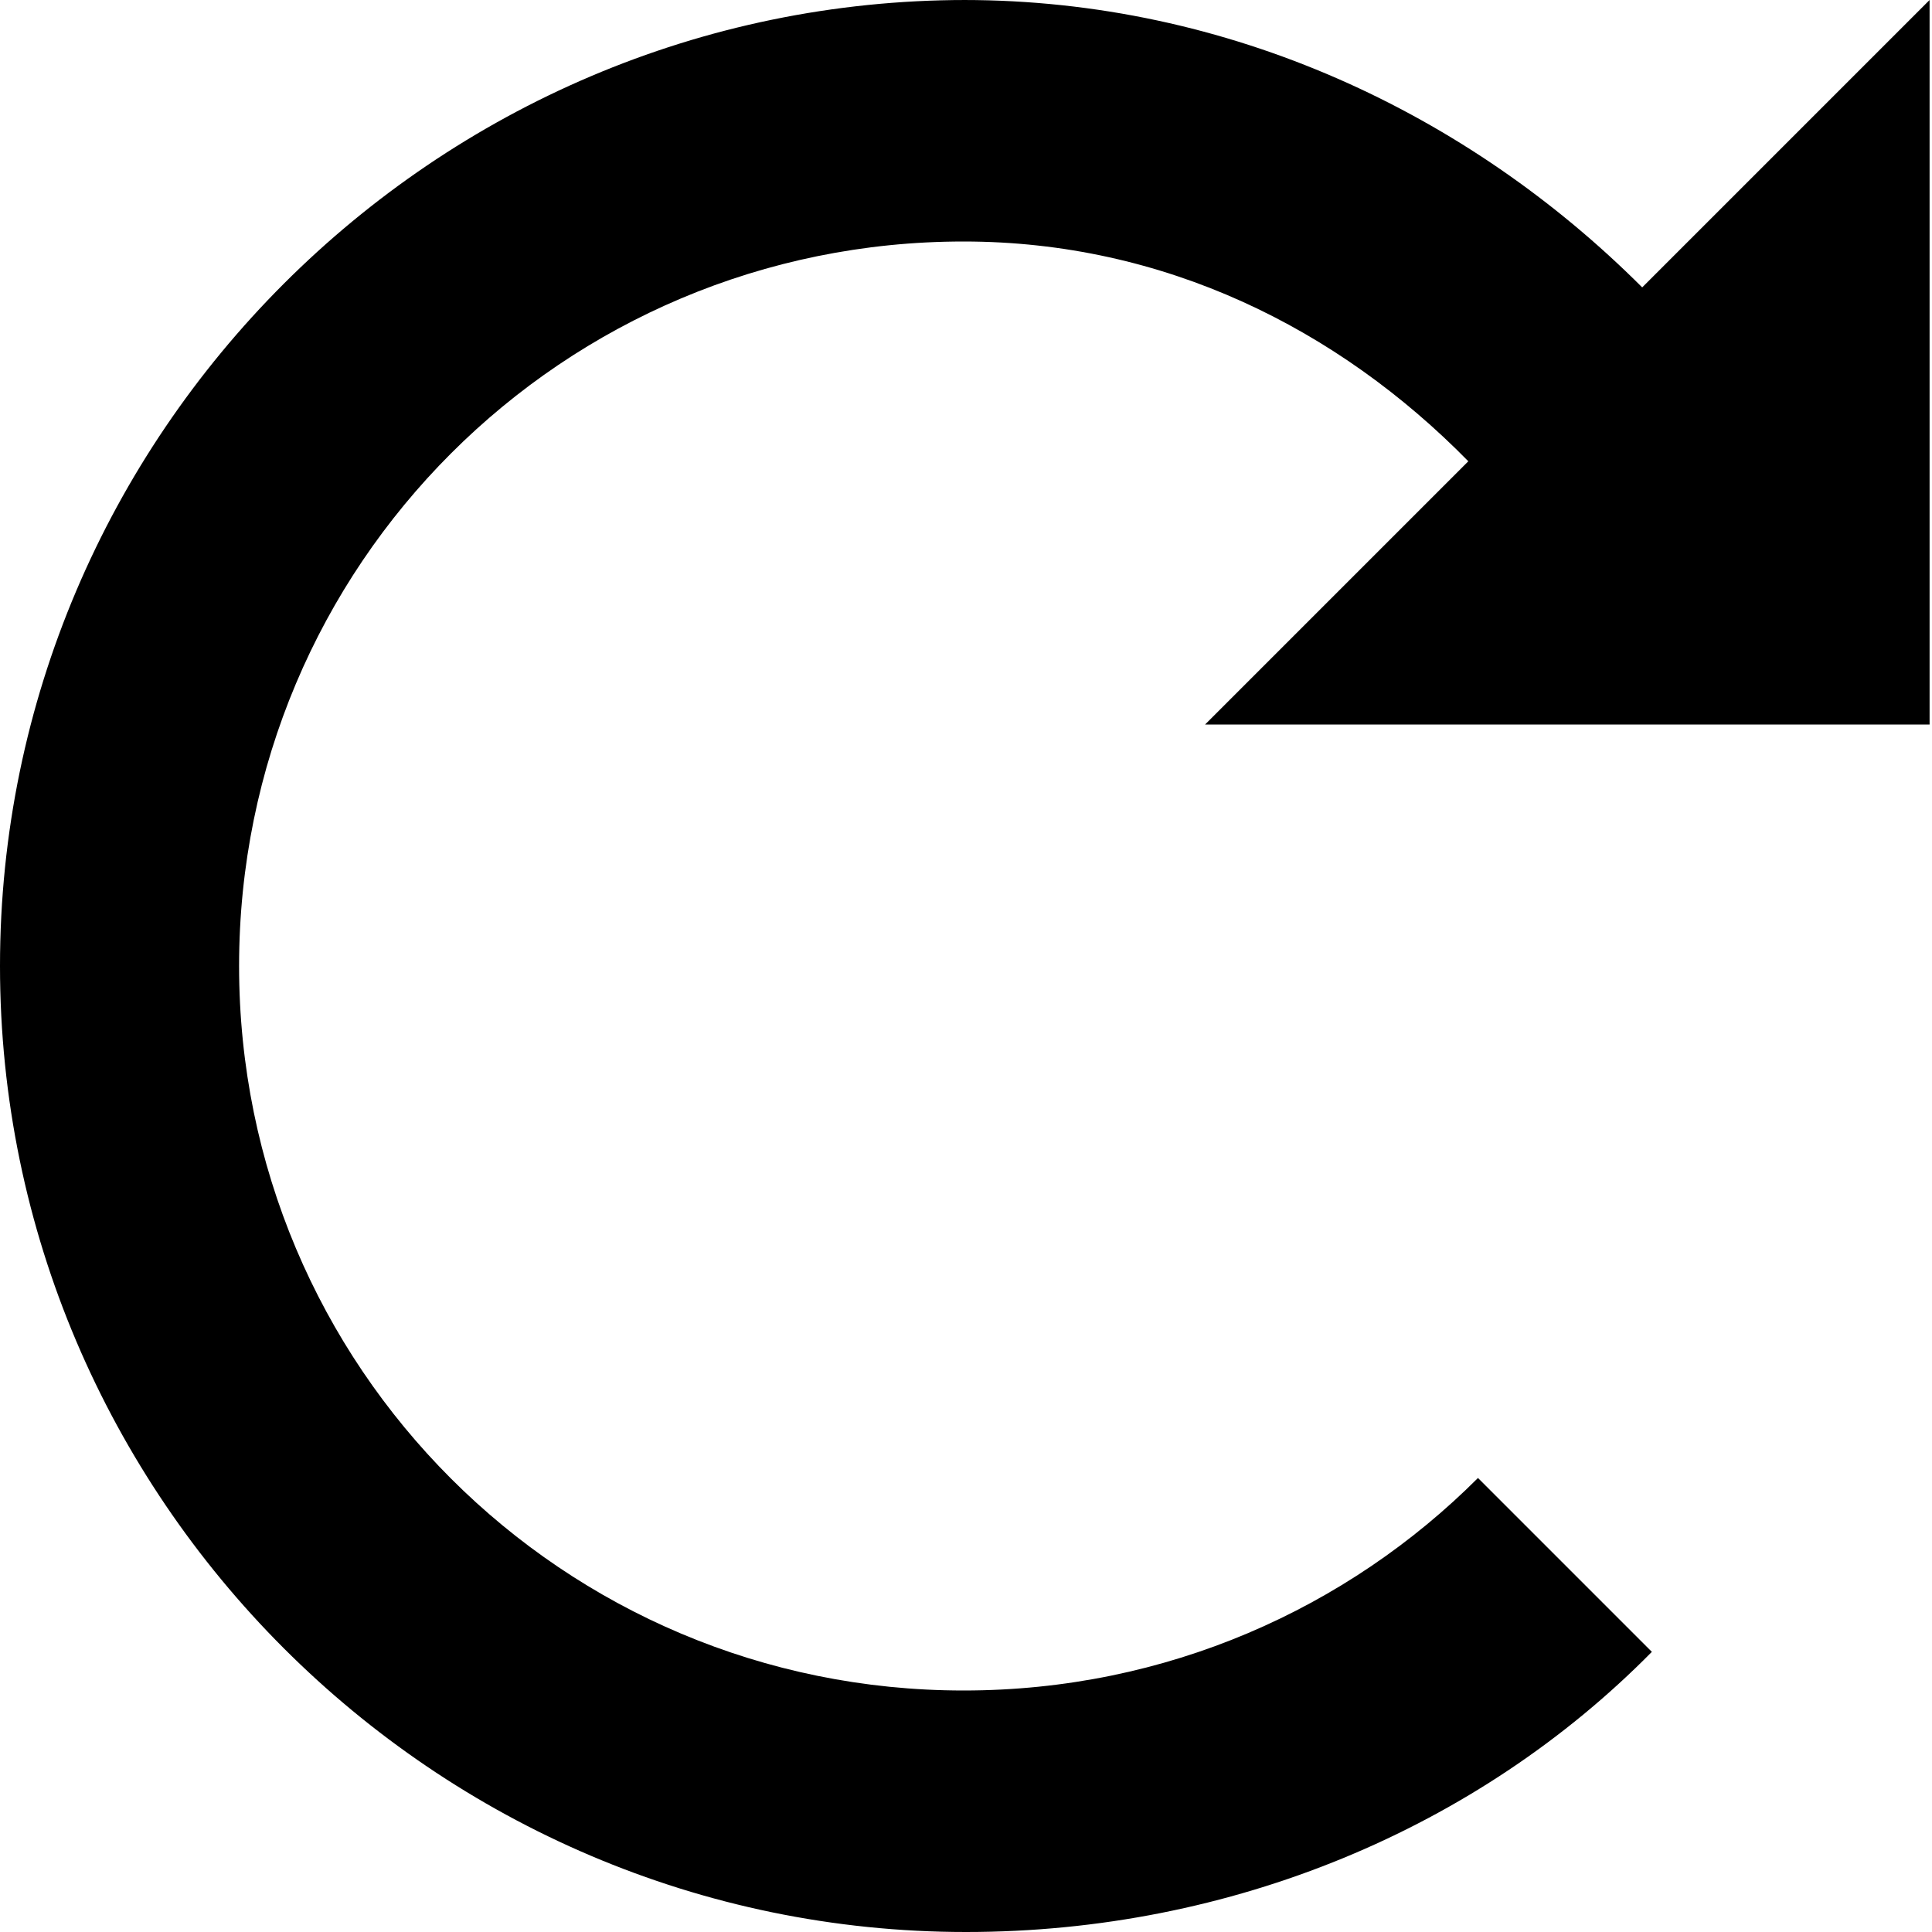
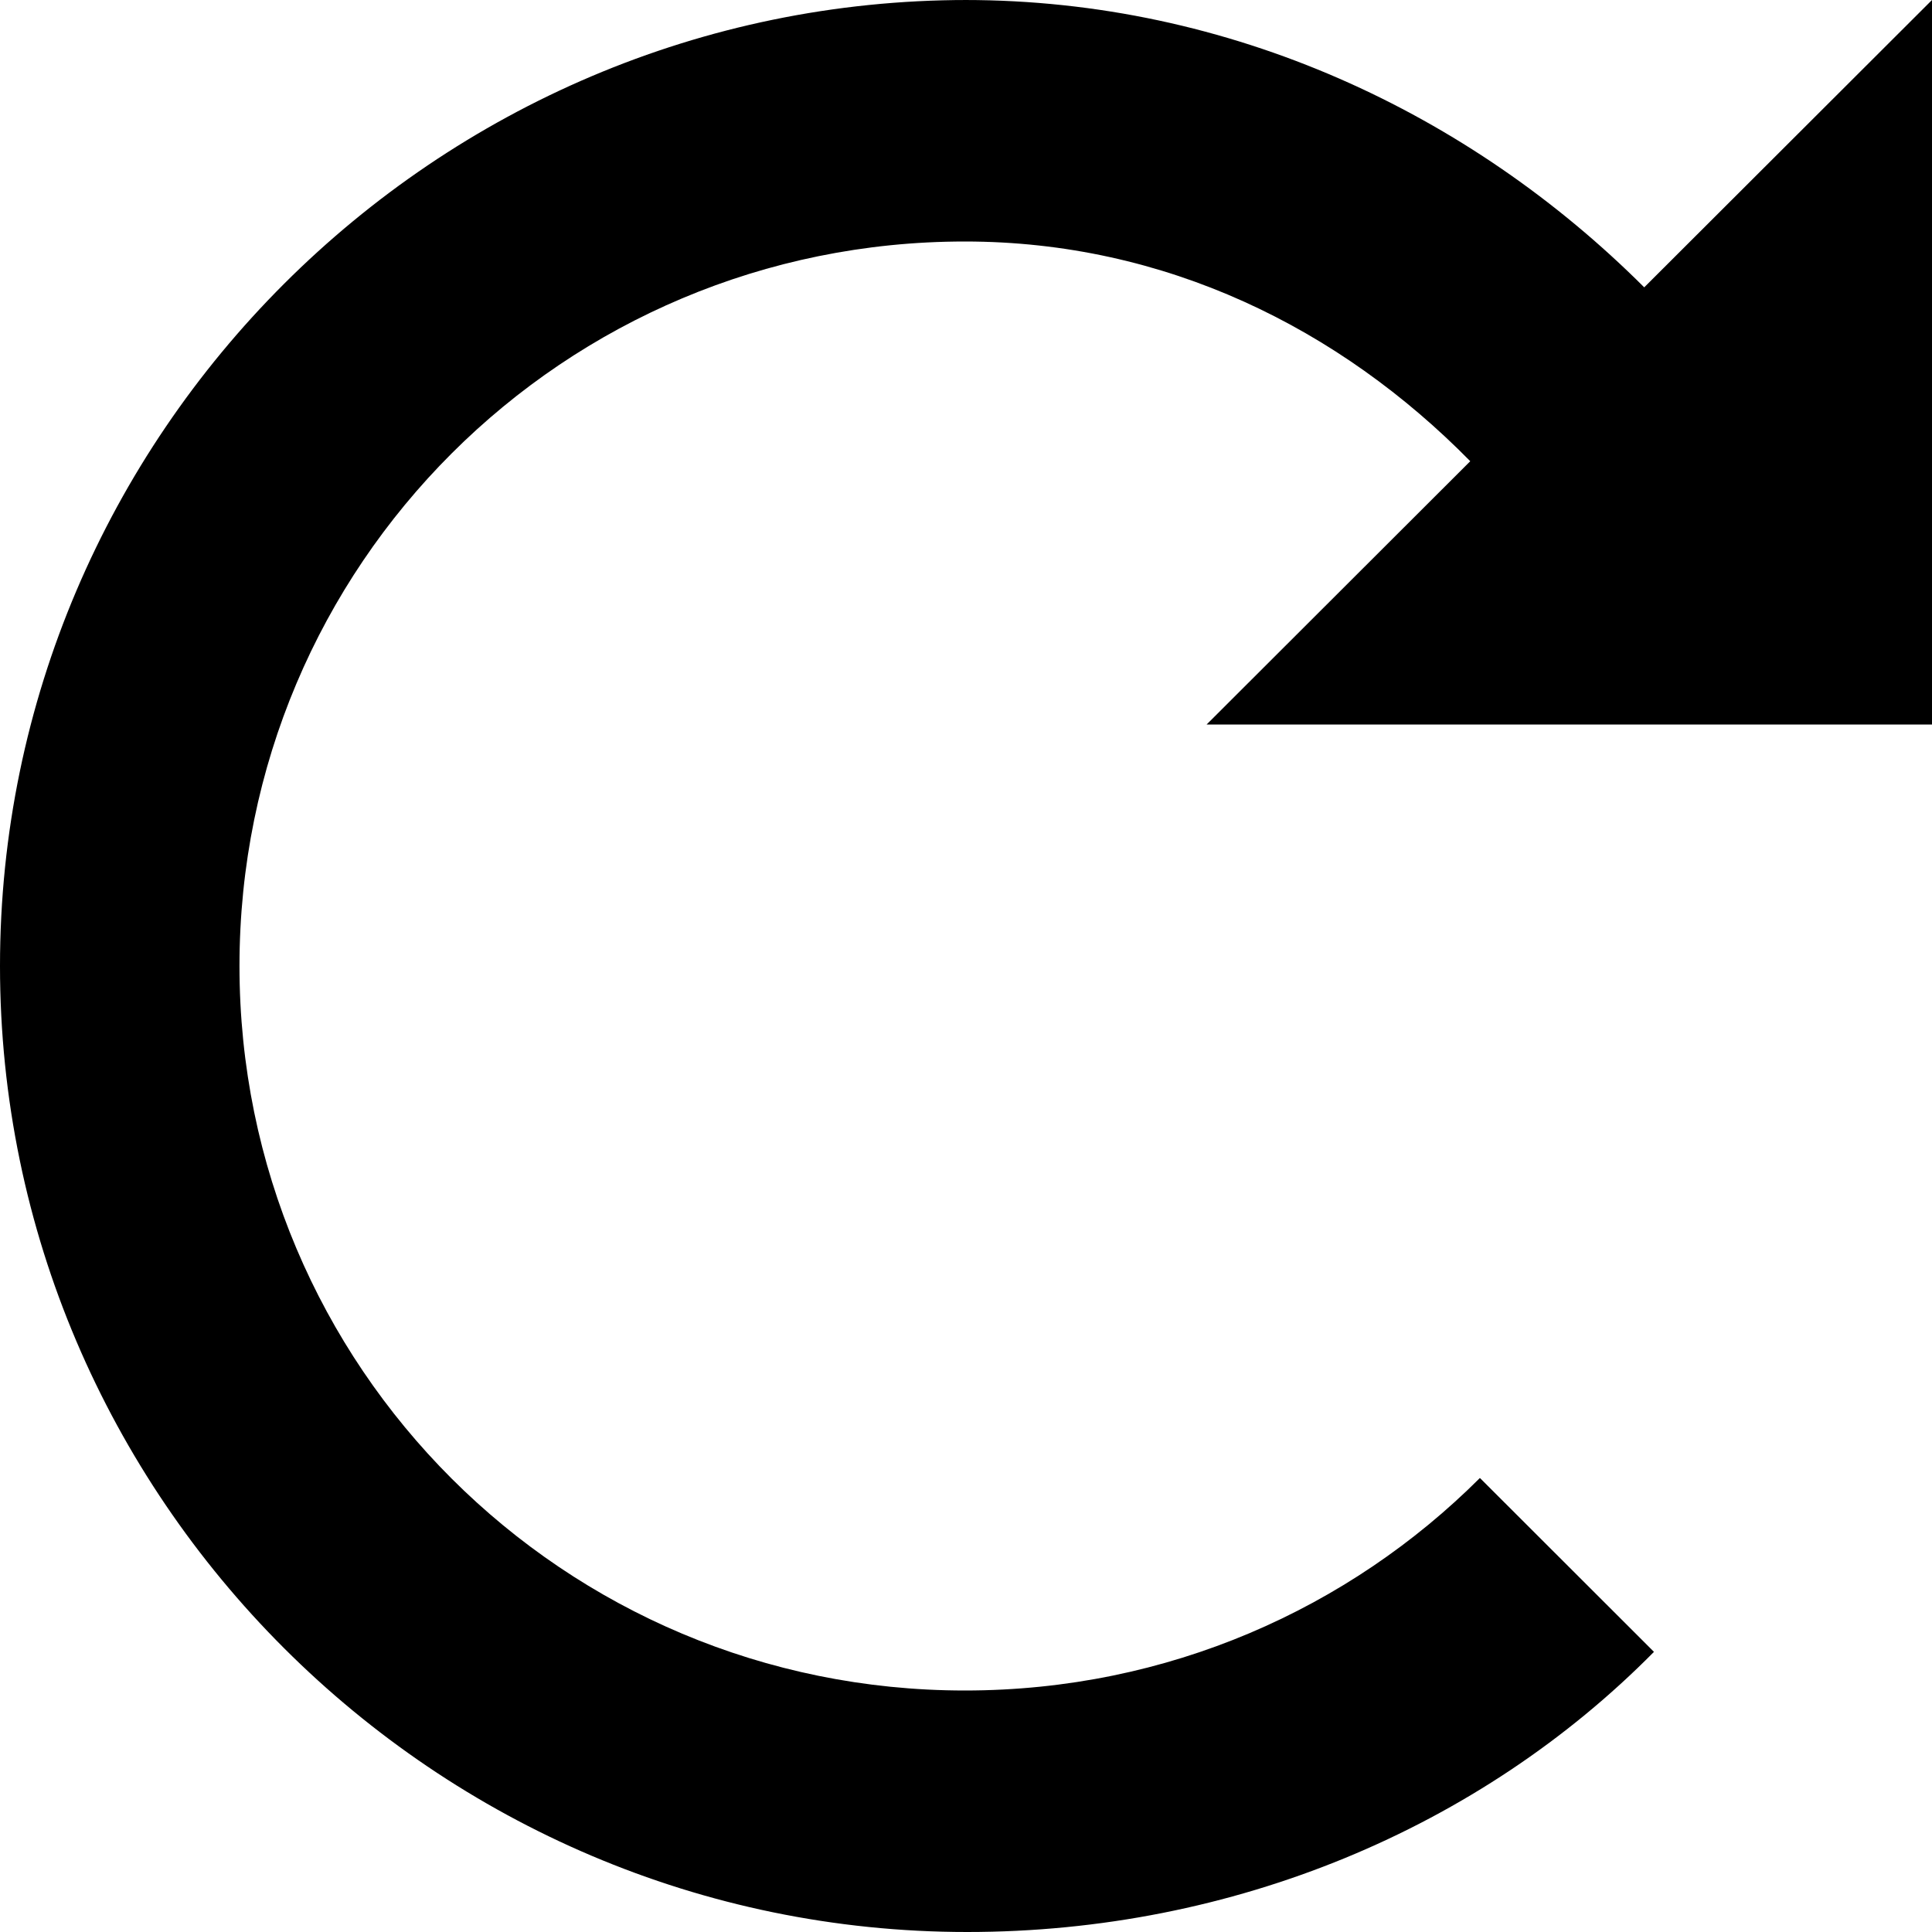
- <svg xmlns="http://www.w3.org/2000/svg" width="8" height="8" viewBox="0 0 8 8">
-   <path d="M4 0c-2.2 0-4 1.8-4 4s1.8 4 4 4c1.1 0 2.12-.43 2.84-1.16l-.72-.72c-.54.54-1.29.88-2.13.88-1.66 0-3-1.34-3-3s1.34-3 3-3c.83 0 1.55.36 2.09.91l-1.09 1.09h3v-3l-1.19 1.19c-.72-.72-1.71-1.19-2.81-1.19z" />
+ <svg xmlns="http://www.w3.org/2000/svg" width="22" height="22" viewBox="0 0 22 22" id="svg2" version="1.1">
+   <defs id="defs8" />
+   <path d="M 11.014,0 C 4.956,0 0,4.95 0,11 c 0,6.05 4.956,11 11.014,11 3.029,0 5.837,-1.183 7.82,-3.19 l -1.982,-1.98 c -1.487,1.485 -3.552,2.42 -5.865,2.42 -4.571,0 -8.26,-3.685 -8.26,-8.25 0,-4.565 3.69,-8.25 8.26,-8.25 2.285,0 4.268,0.99 5.755,2.502 L 13.74,8.25 H 22 V 0 L 18.723,3.272 C 16.741,1.292 14.015,0 10.986,0 z" id="path4" />
</svg>
